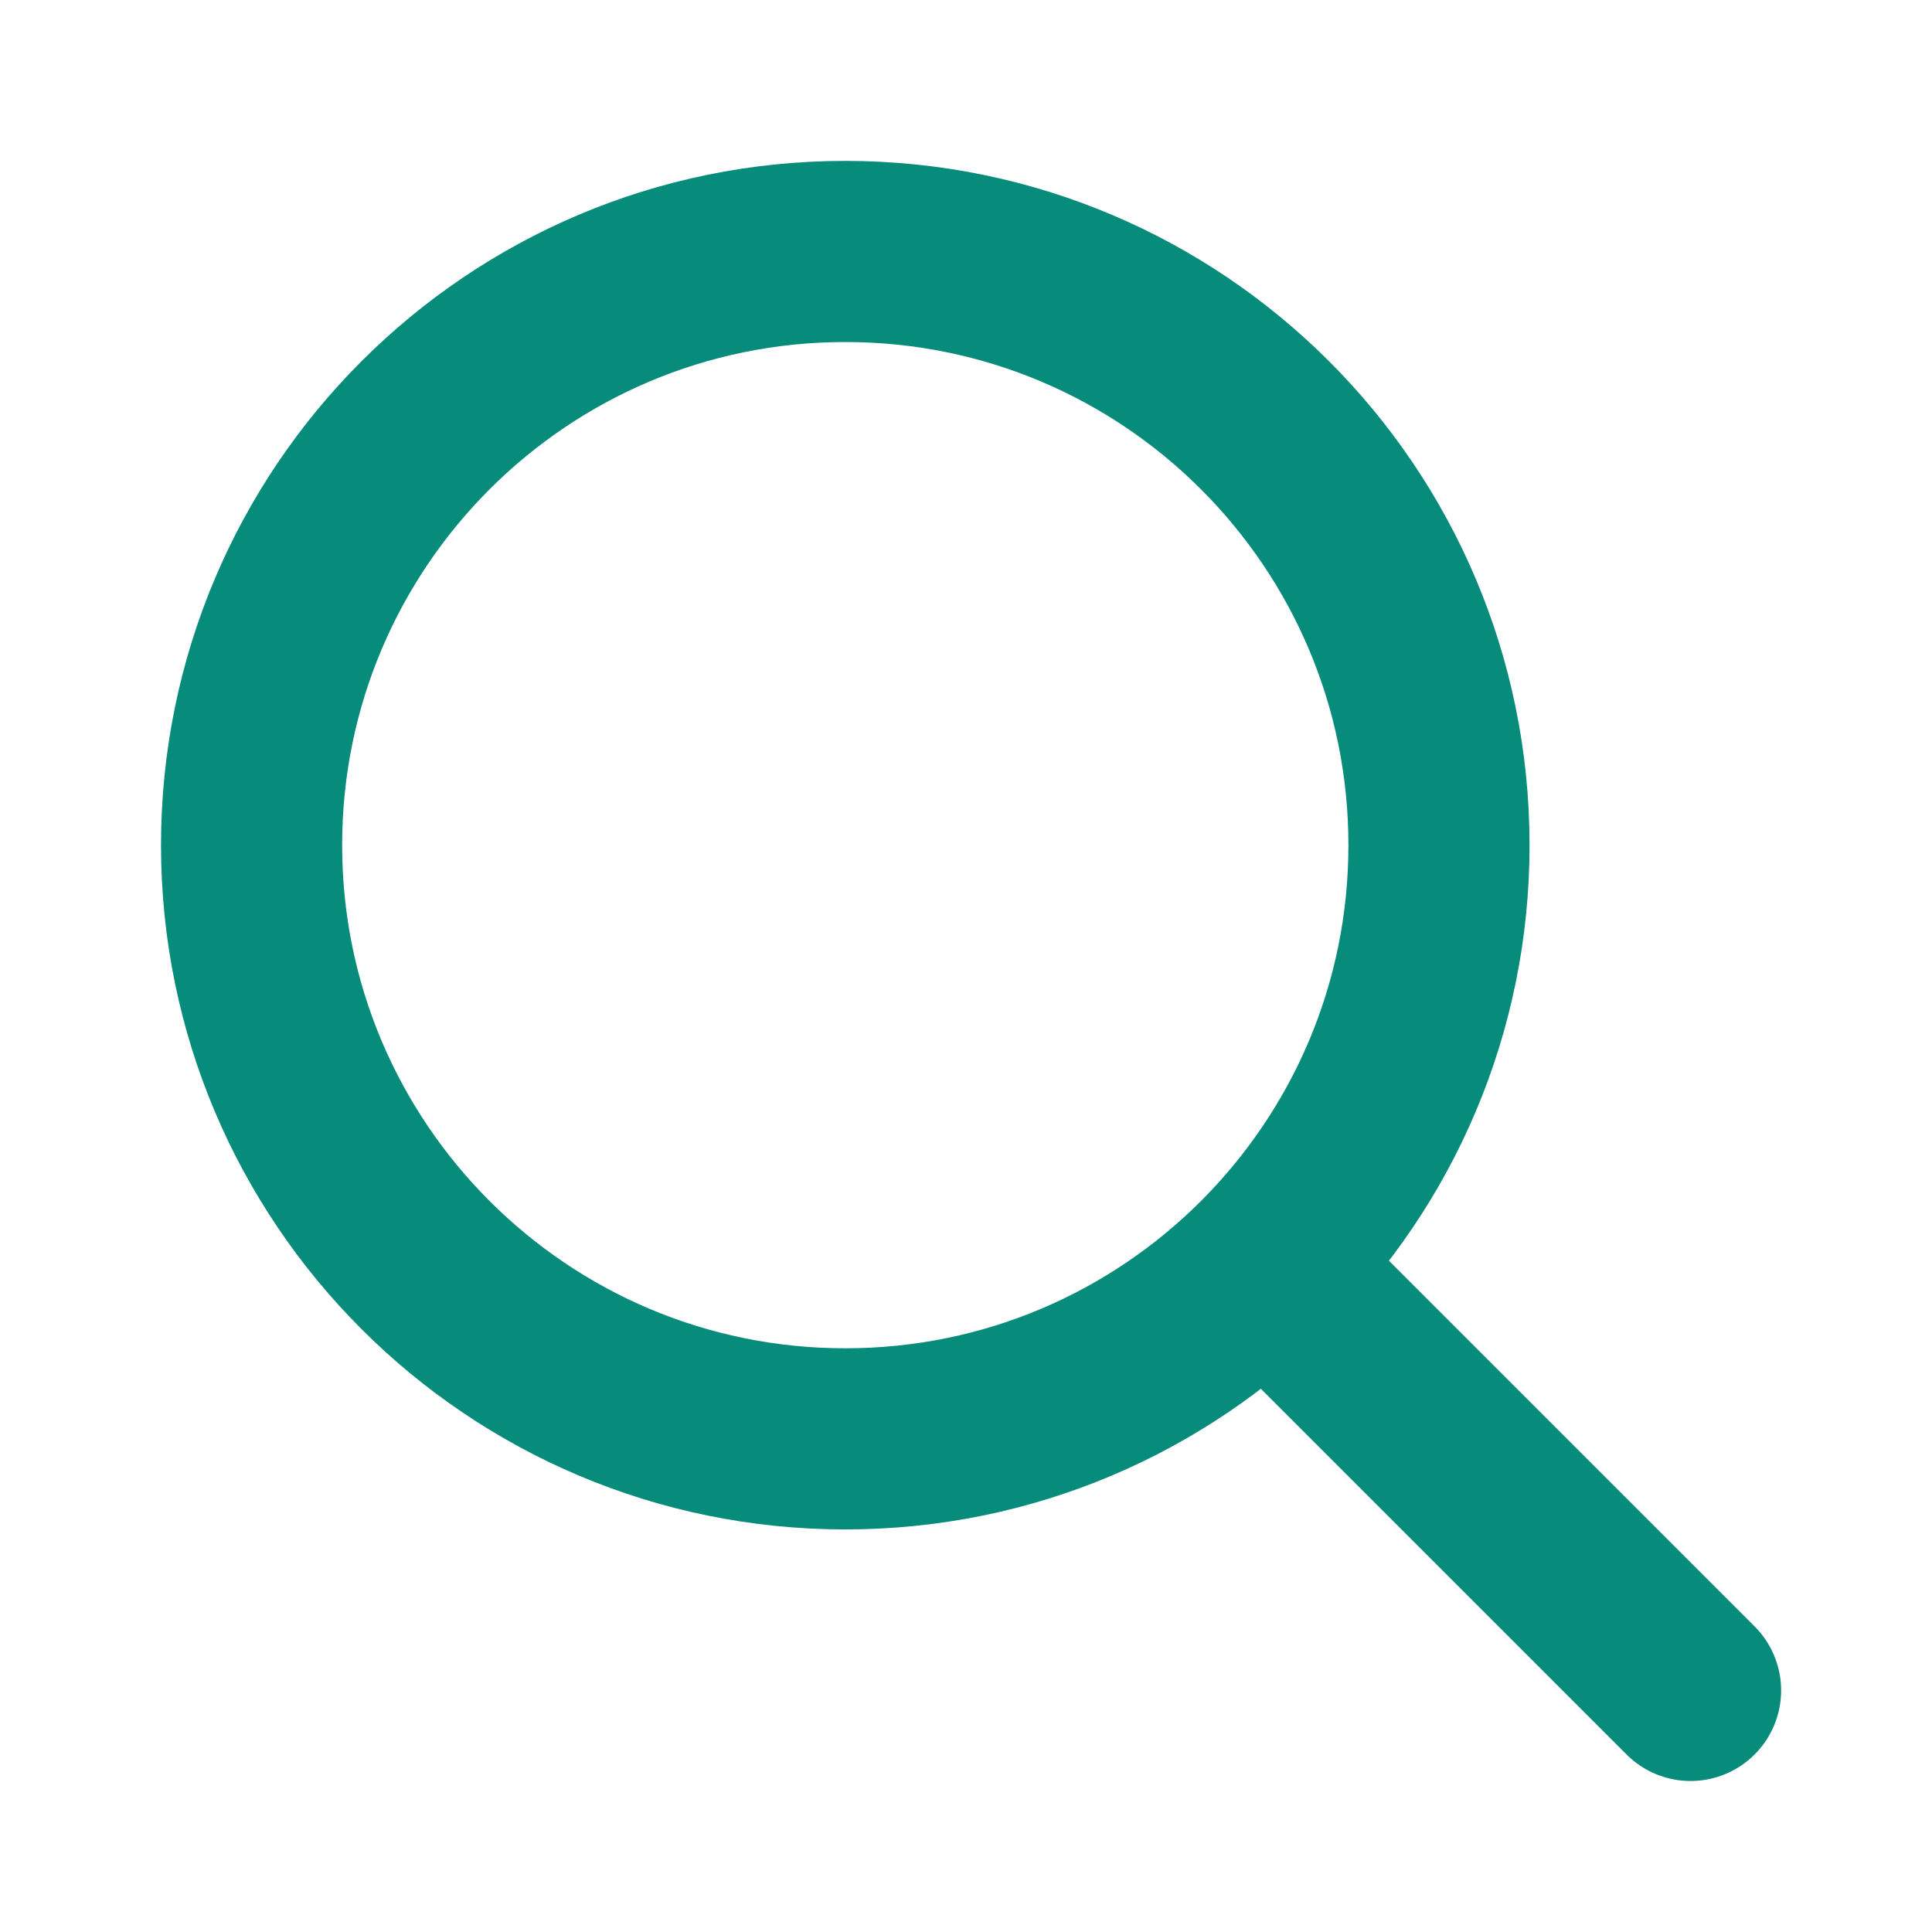
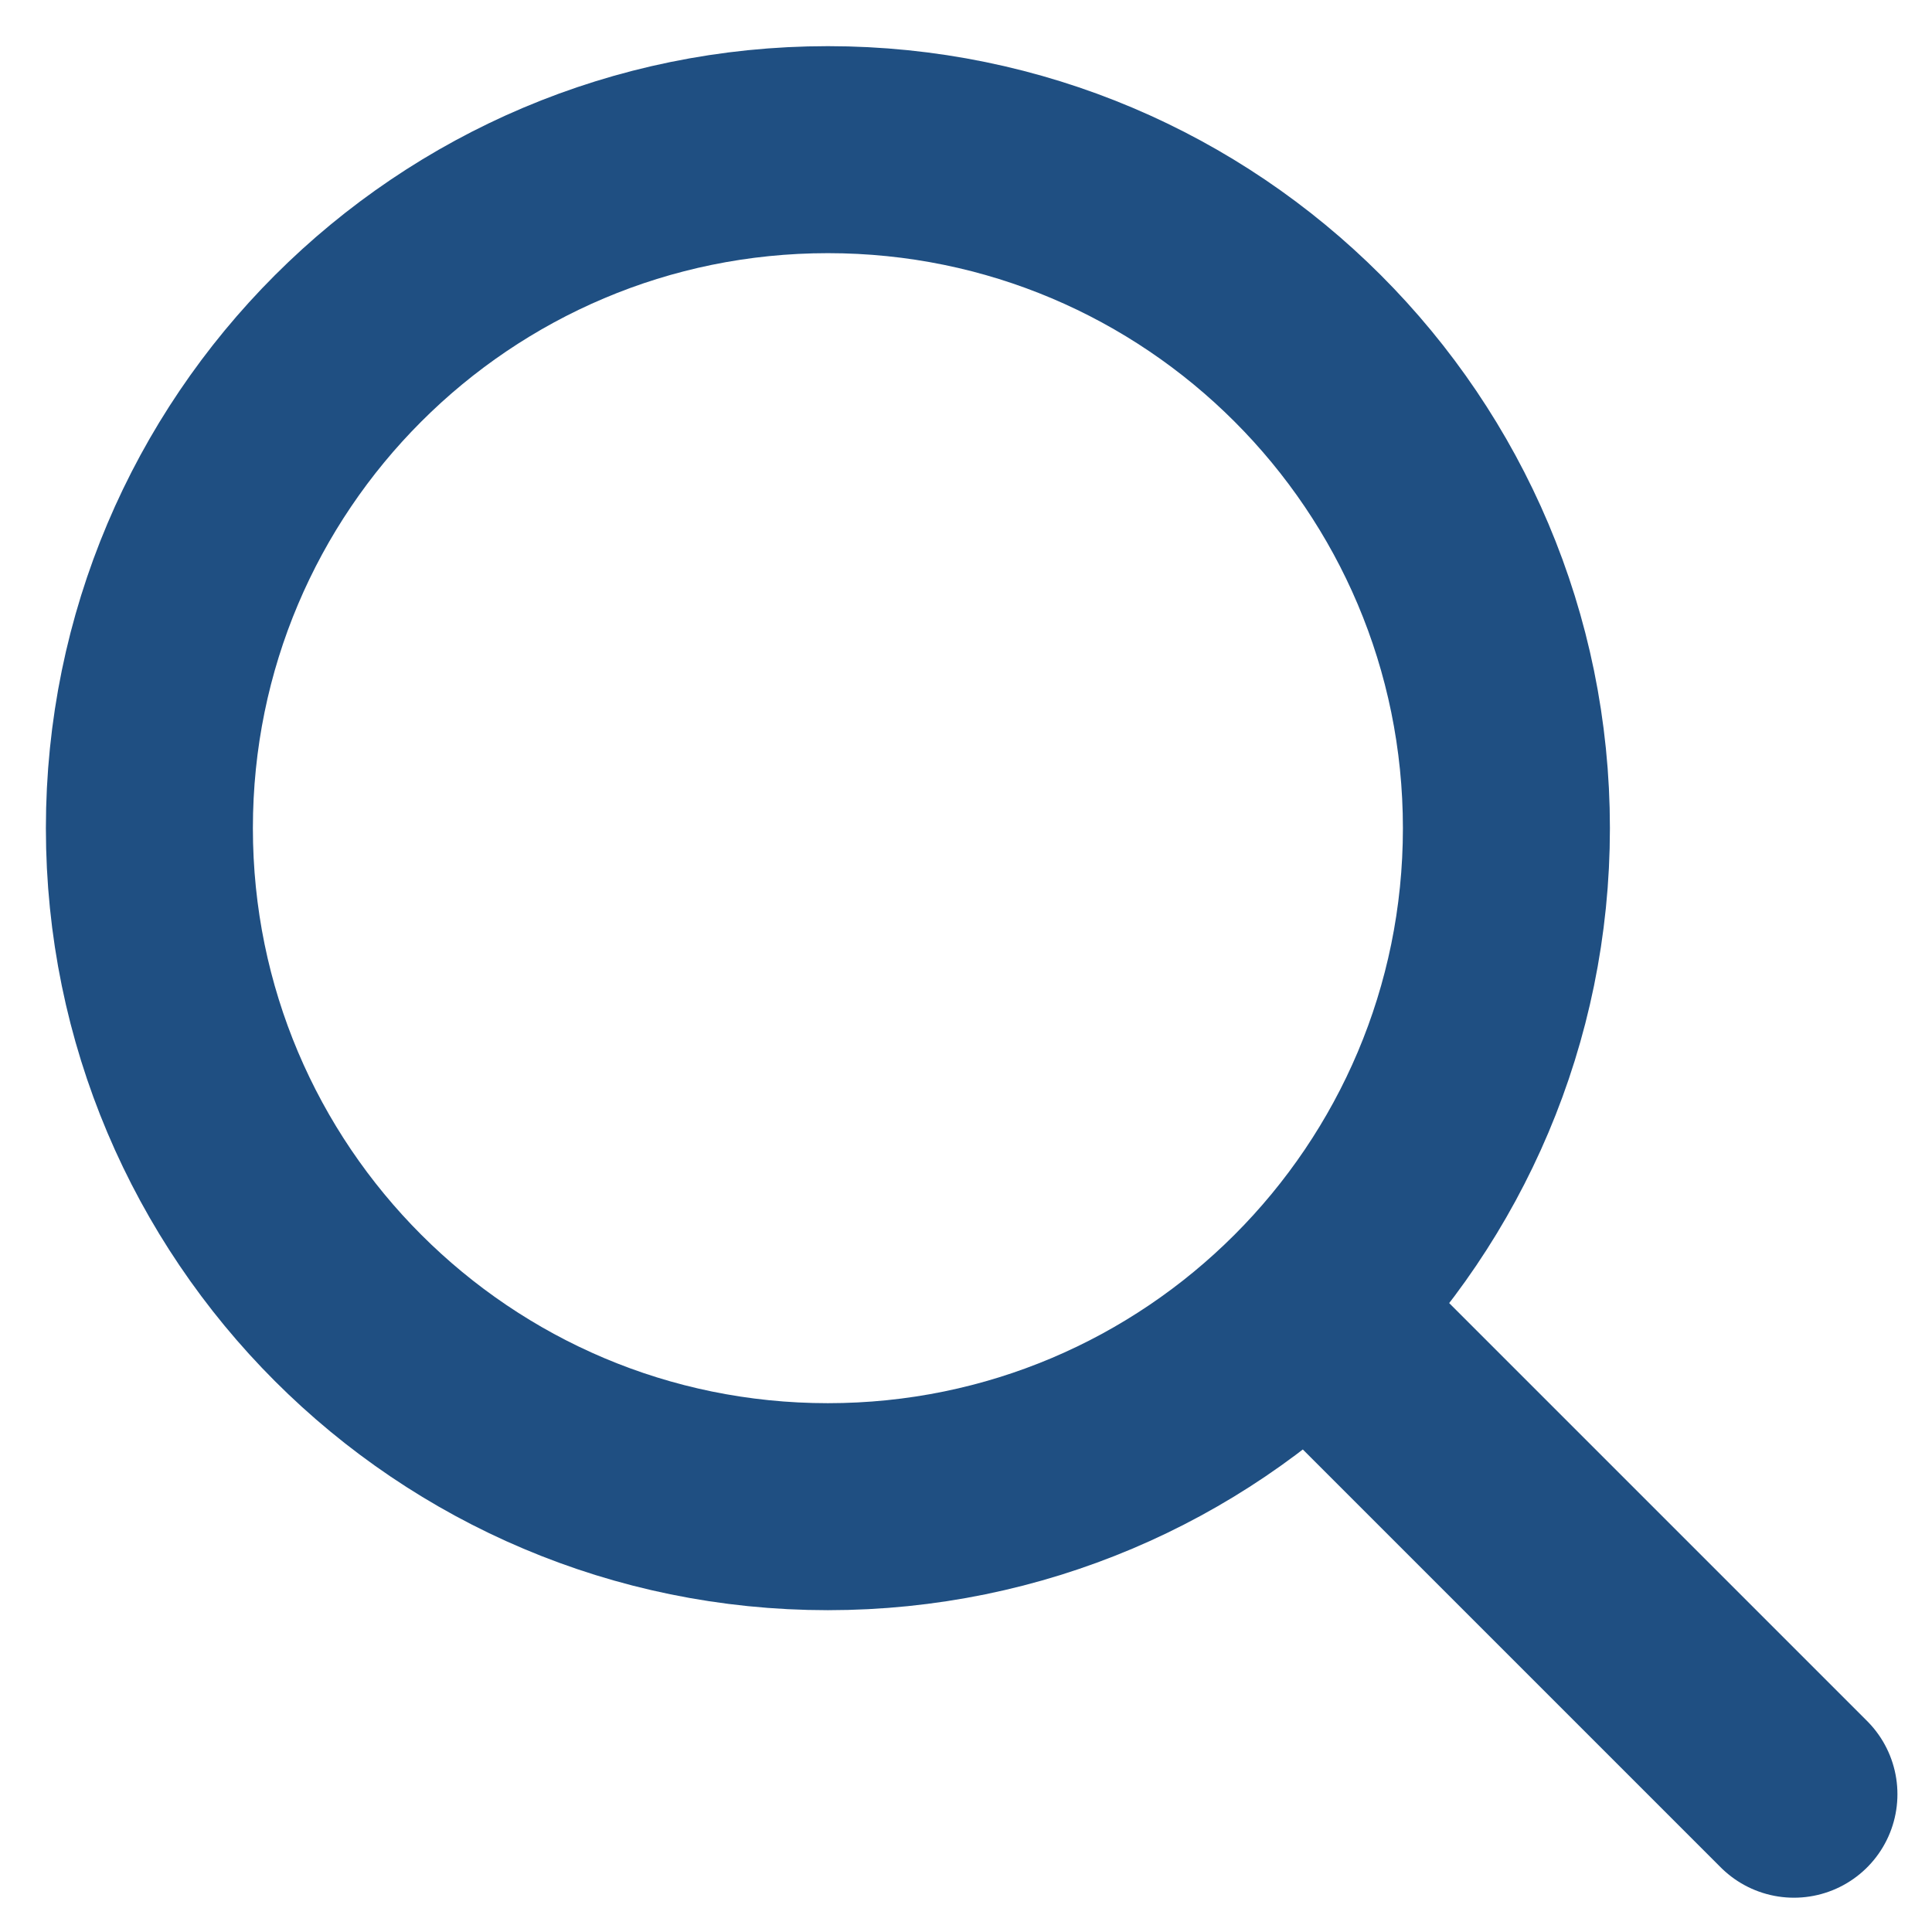
- <svg xmlns="http://www.w3.org/2000/svg" width="32" height="32" viewBox="0 0 32 32" fill="none">
-   <rect x="4.167" y="4.165" width="19.667" height="19.667" rx="9.833" stroke="#078B7B" stroke-width="3" stroke-linecap="round" stroke-linejoin="round" />
-   <path d="M21.334 21.332L28.001 27.999" stroke="#078B7B" stroke-width="3" stroke-linecap="round" stroke-linejoin="round" />
+ <svg xmlns="http://www.w3.org/2000/svg" width="28" height="28" viewBox="0 0 28 28" fill="none">
+   <rect x="2.165" y="2.169" width="19.667" height="19.667" rx="9.833" stroke="#1F4F82" stroke-width="3" stroke-linecap="round" stroke-linejoin="round" />
+   <path d="M19.332 19.336L25.999 26.003" stroke="#1F4F82" stroke-width="3" stroke-linecap="round" stroke-linejoin="round" />
</svg>
